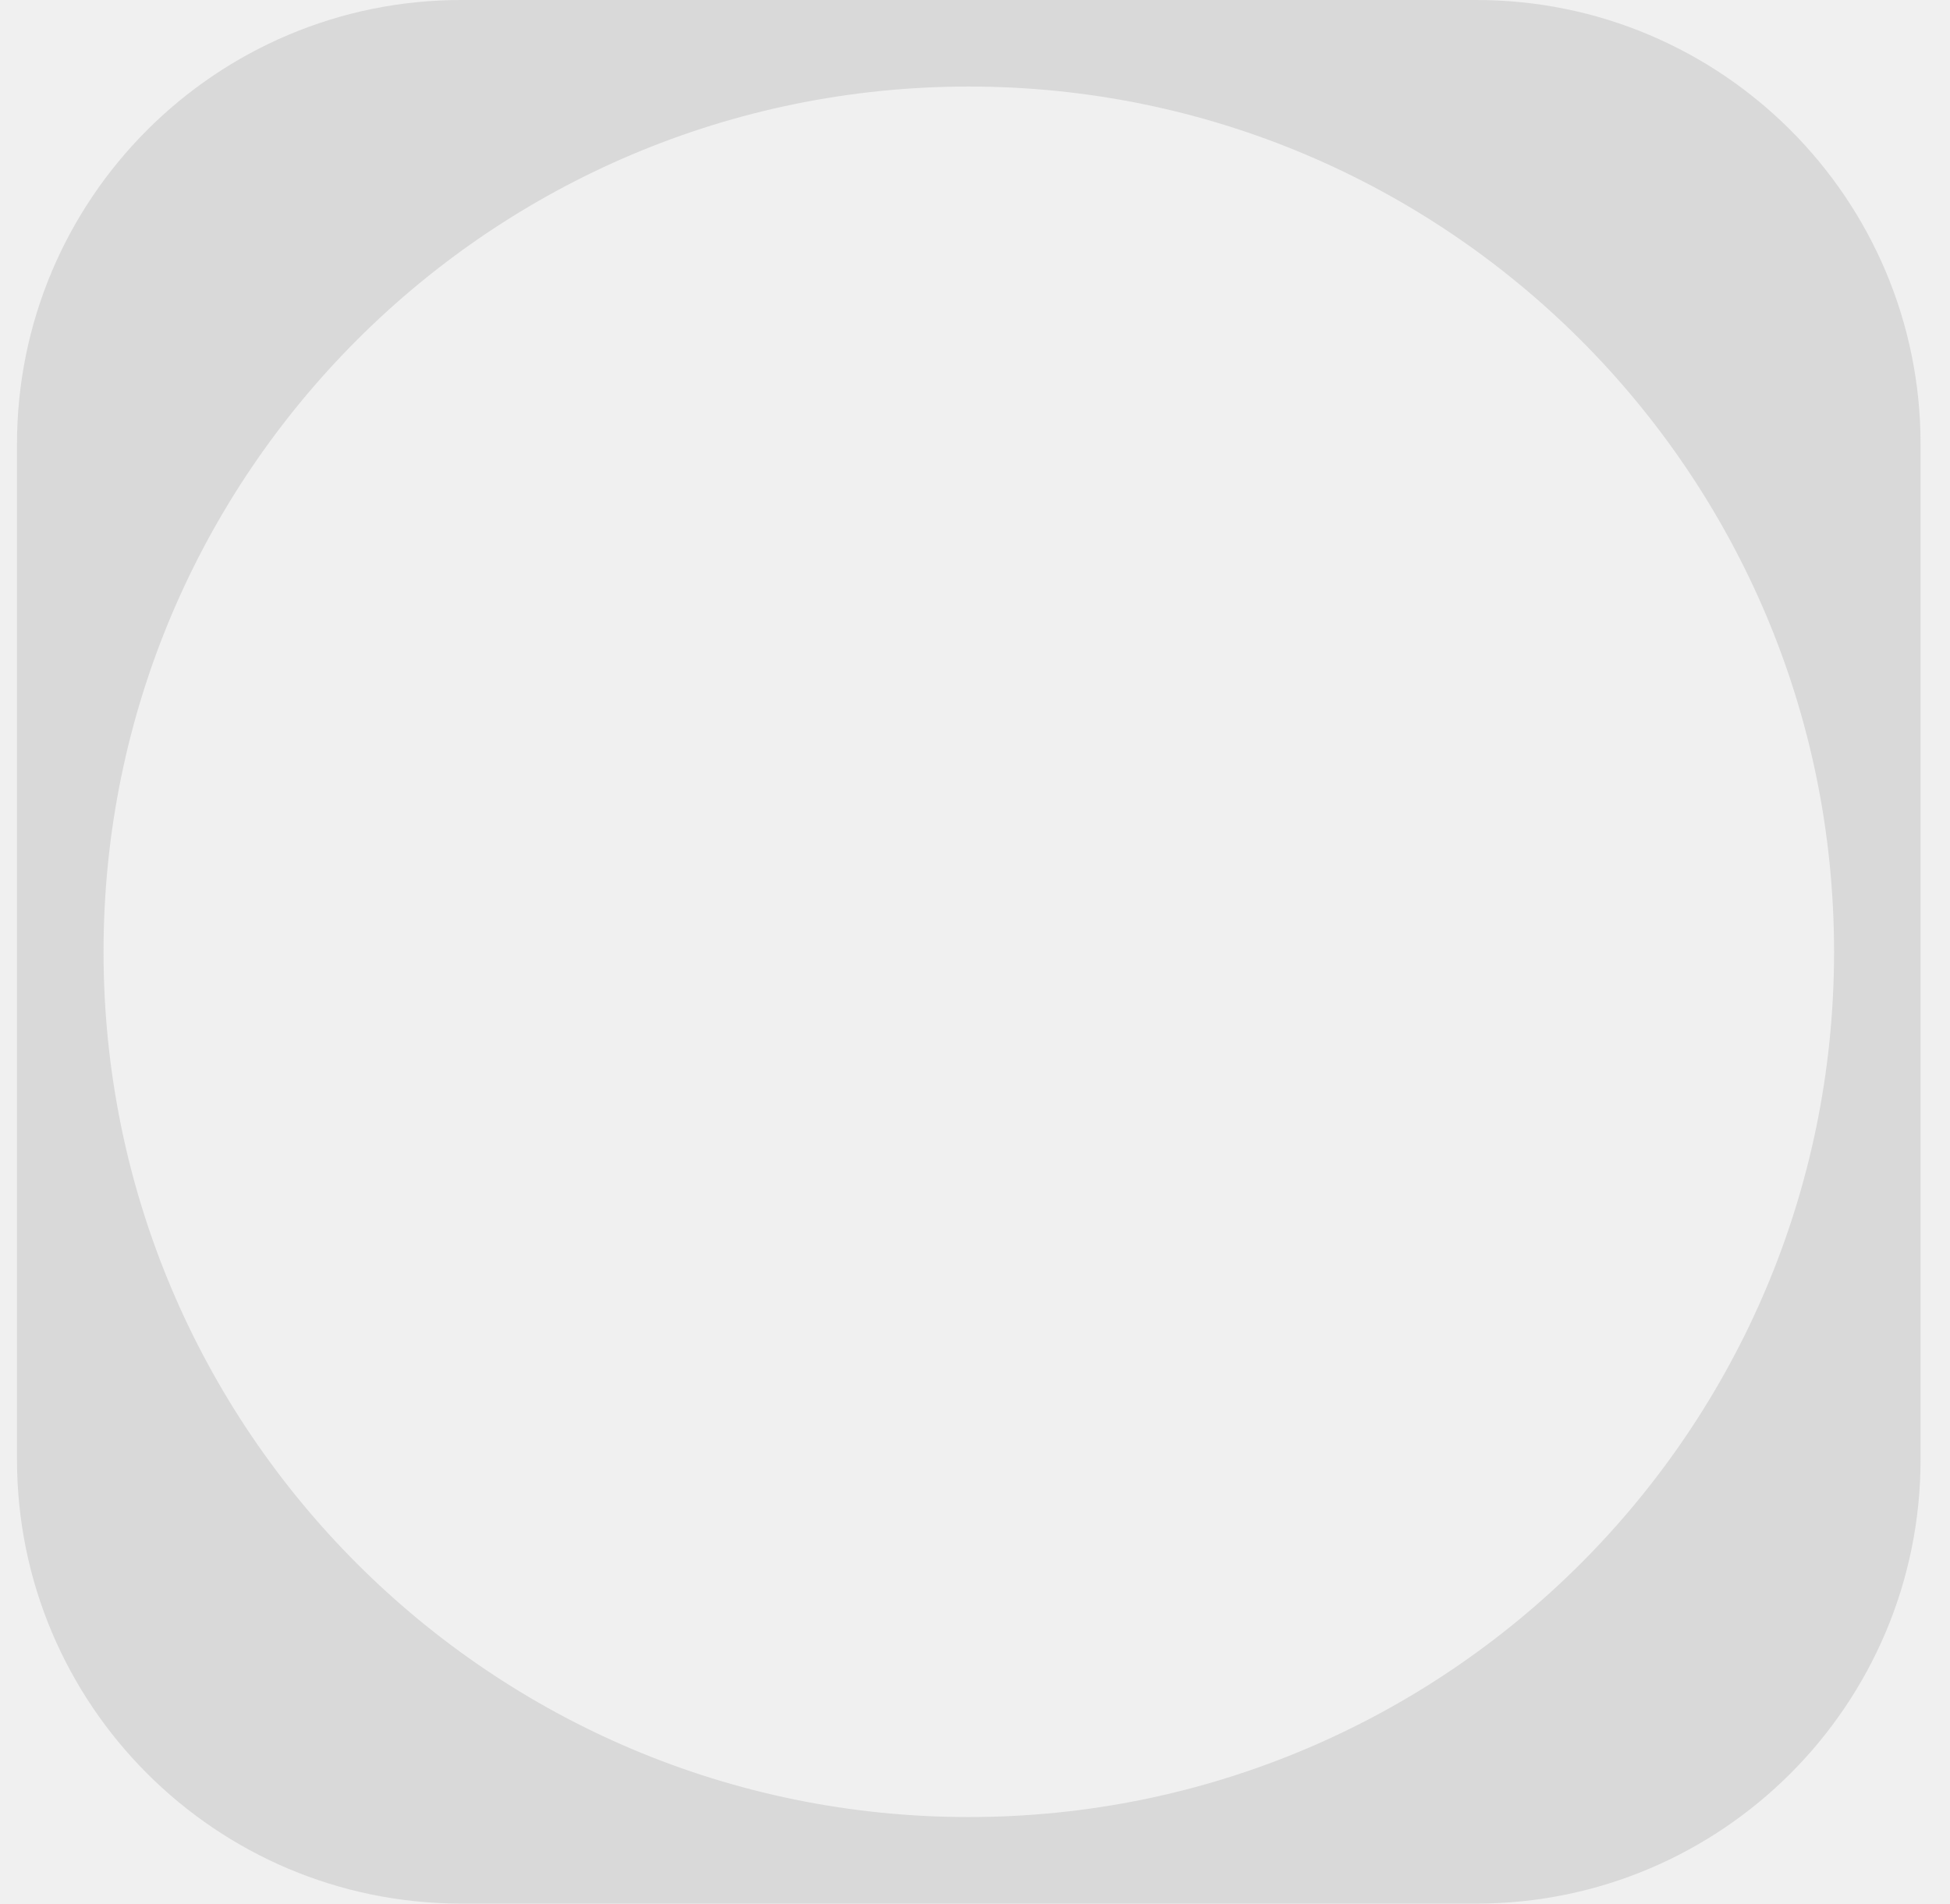
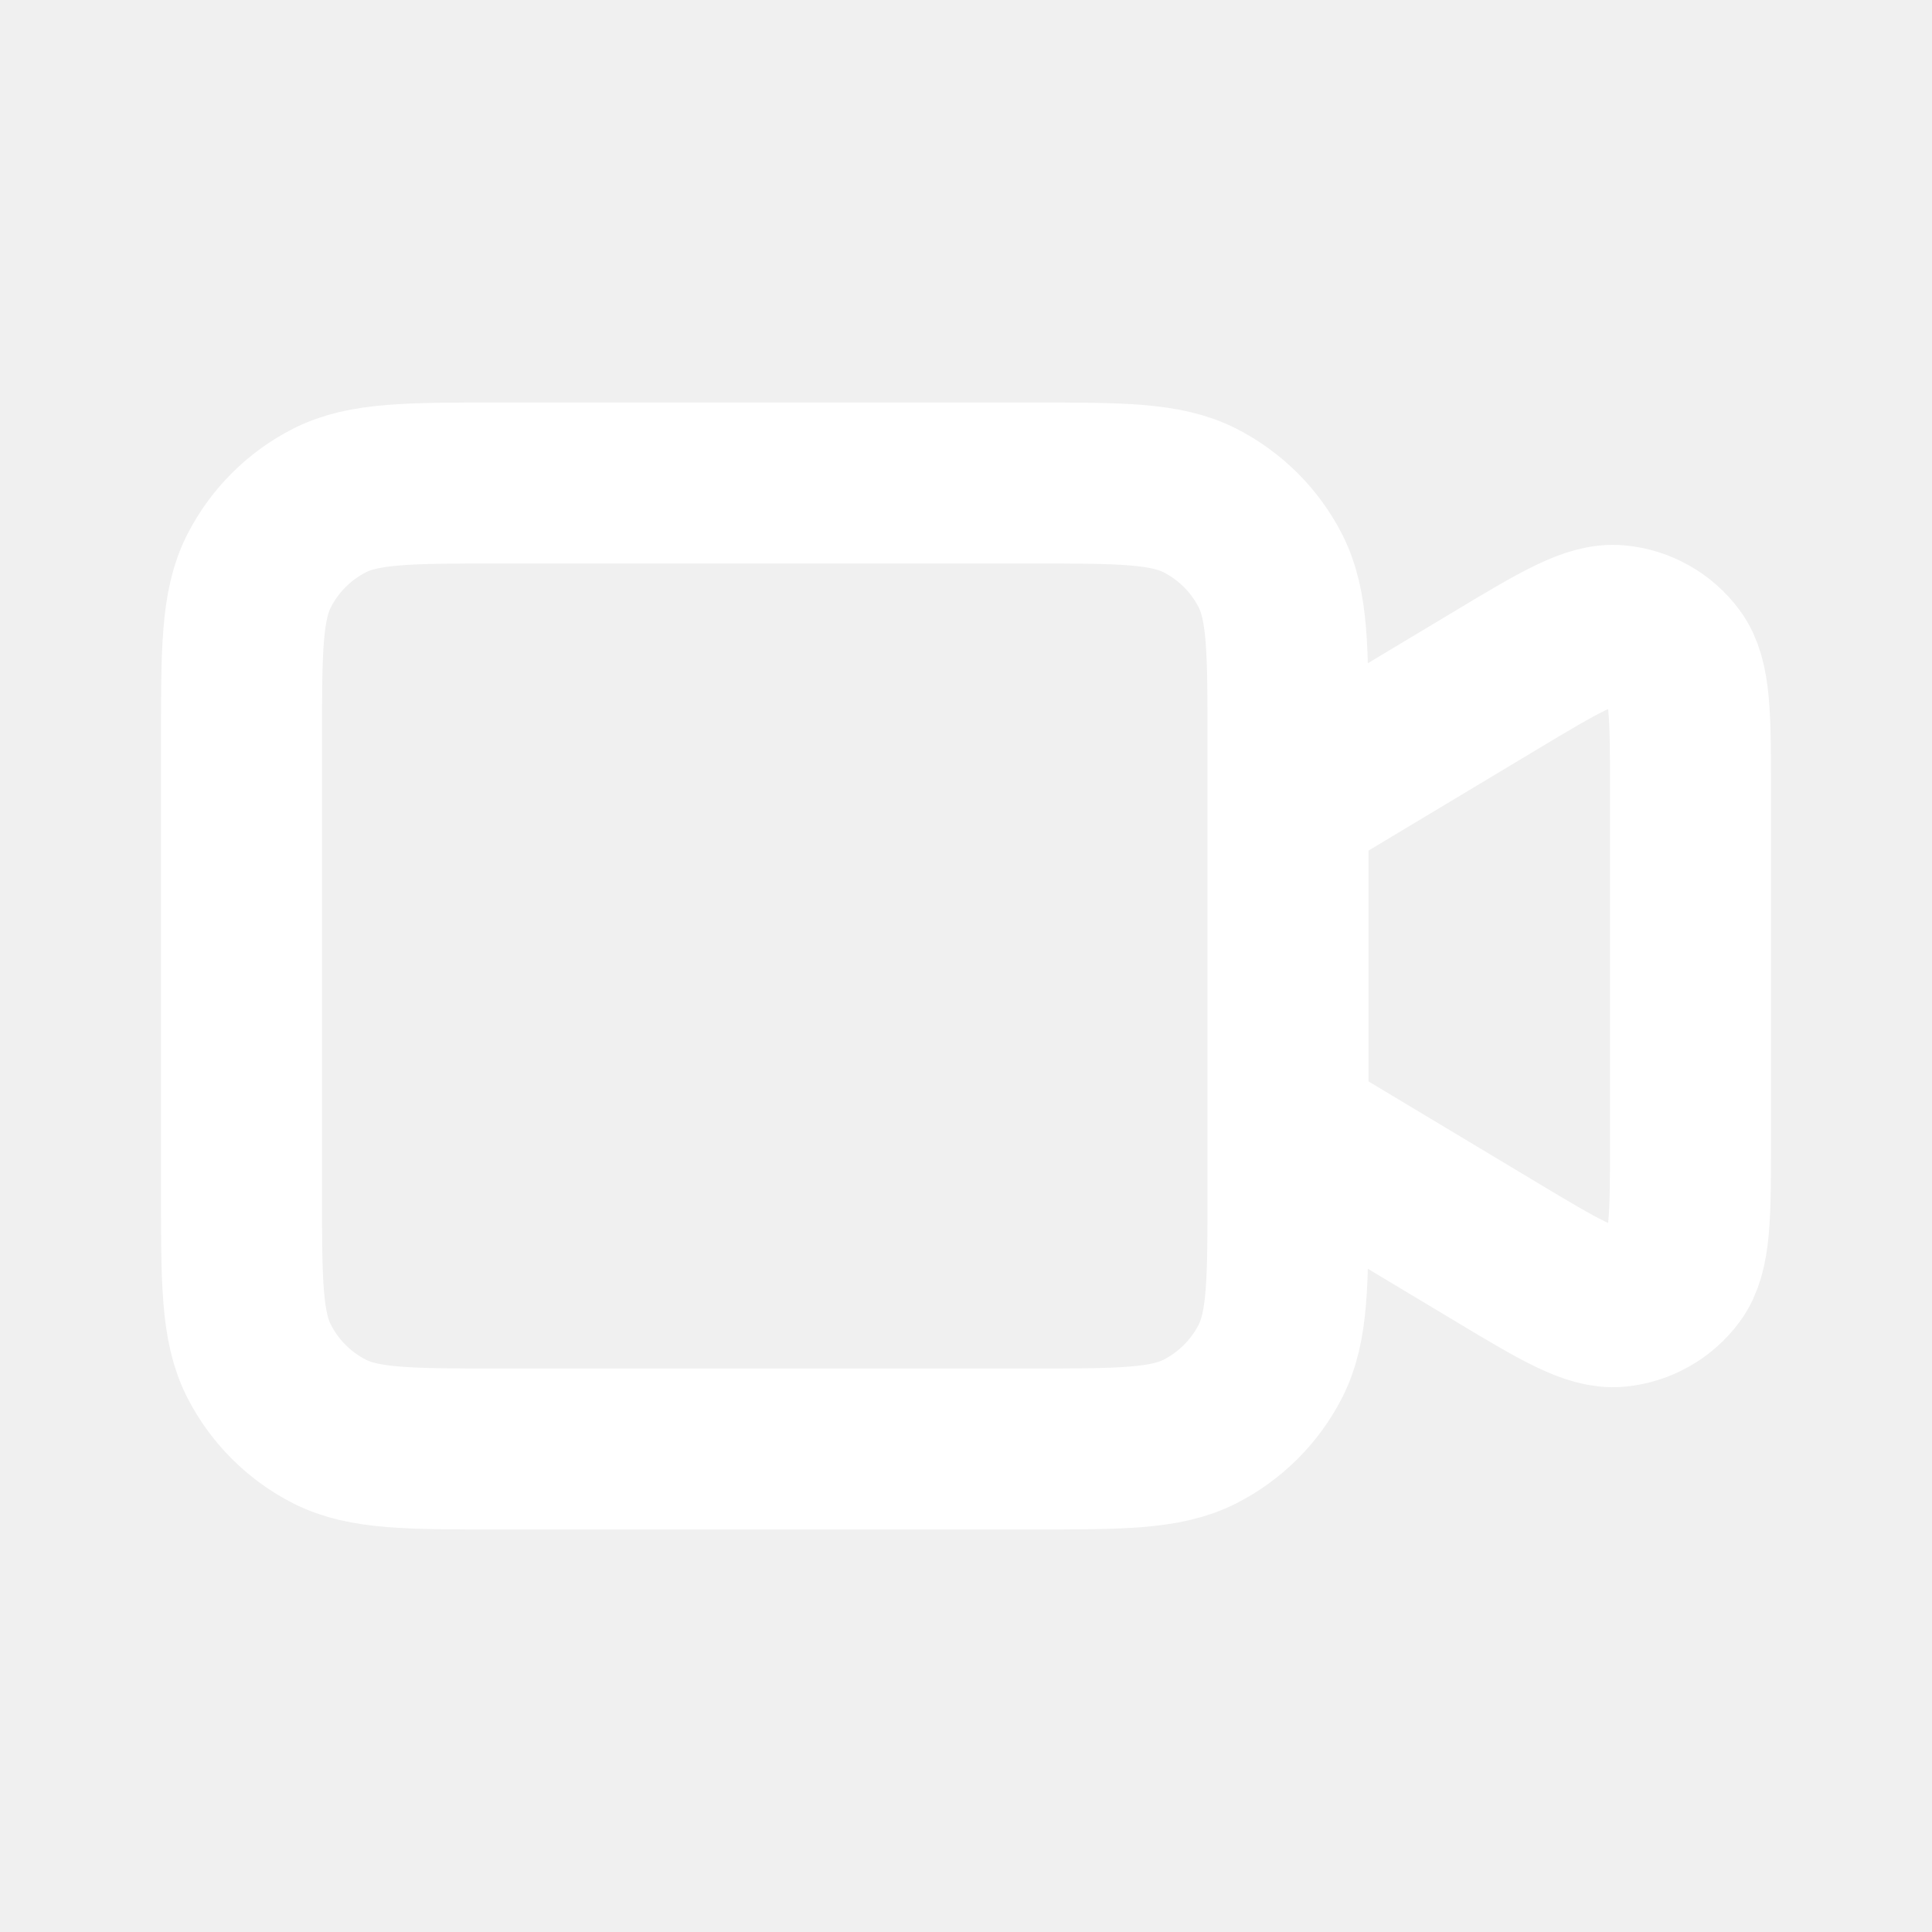
- <svg xmlns="http://www.w3.org/2000/svg" width="42" height="41" viewBox="0 0 42 41" fill="none">
-   <path fill-rule="evenodd" clip-rule="evenodd" d="M9.933 0C4.649 0 0.366 4.283 0.366 9.567V31.433C0.366 36.717 4.649 41 9.933 41H31.799C37.083 41 41.366 36.717 41.366 31.433V9.567C41.366 4.283 37.083 0 31.799 0H9.933ZM20.866 39.136C31.159 39.136 39.503 30.793 39.503 20.5C39.503 10.207 31.159 1.864 20.866 1.864C10.574 1.864 2.23 10.207 2.23 20.5C2.23 30.793 10.574 39.136 20.866 39.136Z" fill="#D9D9D9" />
+ <svg xmlns="http://www.w3.org/2000/svg" width="800px" height="800px" viewBox="0 0 24 24" fill="none">
+   <path d="M16 10L18.577 8.454C19.37 7.978 19.767 7.74 20.093 7.771C20.377 7.797 20.637 7.944 20.806 8.174C21 8.438 21 8.901 21 9.826V14.174C21 15.099 21 15.562 20.806 15.826C20.637 16.056 20.377 16.203 20.093 16.23C19.767 16.26 19.37 16.022 18.577 15.546L16 14M6.2 18H12.8C13.92 18 14.48 18 14.908 17.782C15.284 17.59 15.59 17.284 15.782 16.908C16 16.48 16 15.92 16 14.8V9.2C16 8.08 16 7.52 15.782 7.092C15.59 6.716 15.284 6.41 14.908 6.218C14.48 6 13.92 6 12.8 6H6.2C5.08 6 4.52 6 4.092 6.218C3.716 6.41 3.41 6.716 3.218 7.092C3 7.52 3 8.08 3 9.2V14.8C3 15.92 3 16.48 3.218 16.908C3.41 17.284 3.716 17.59 4.092 17.782C4.52 18 5.08 18 6.2 18Z" stroke="#FFFFFF" stroke-width="2" stroke-linecap="round" stroke-linejoin="round" />
</svg>
